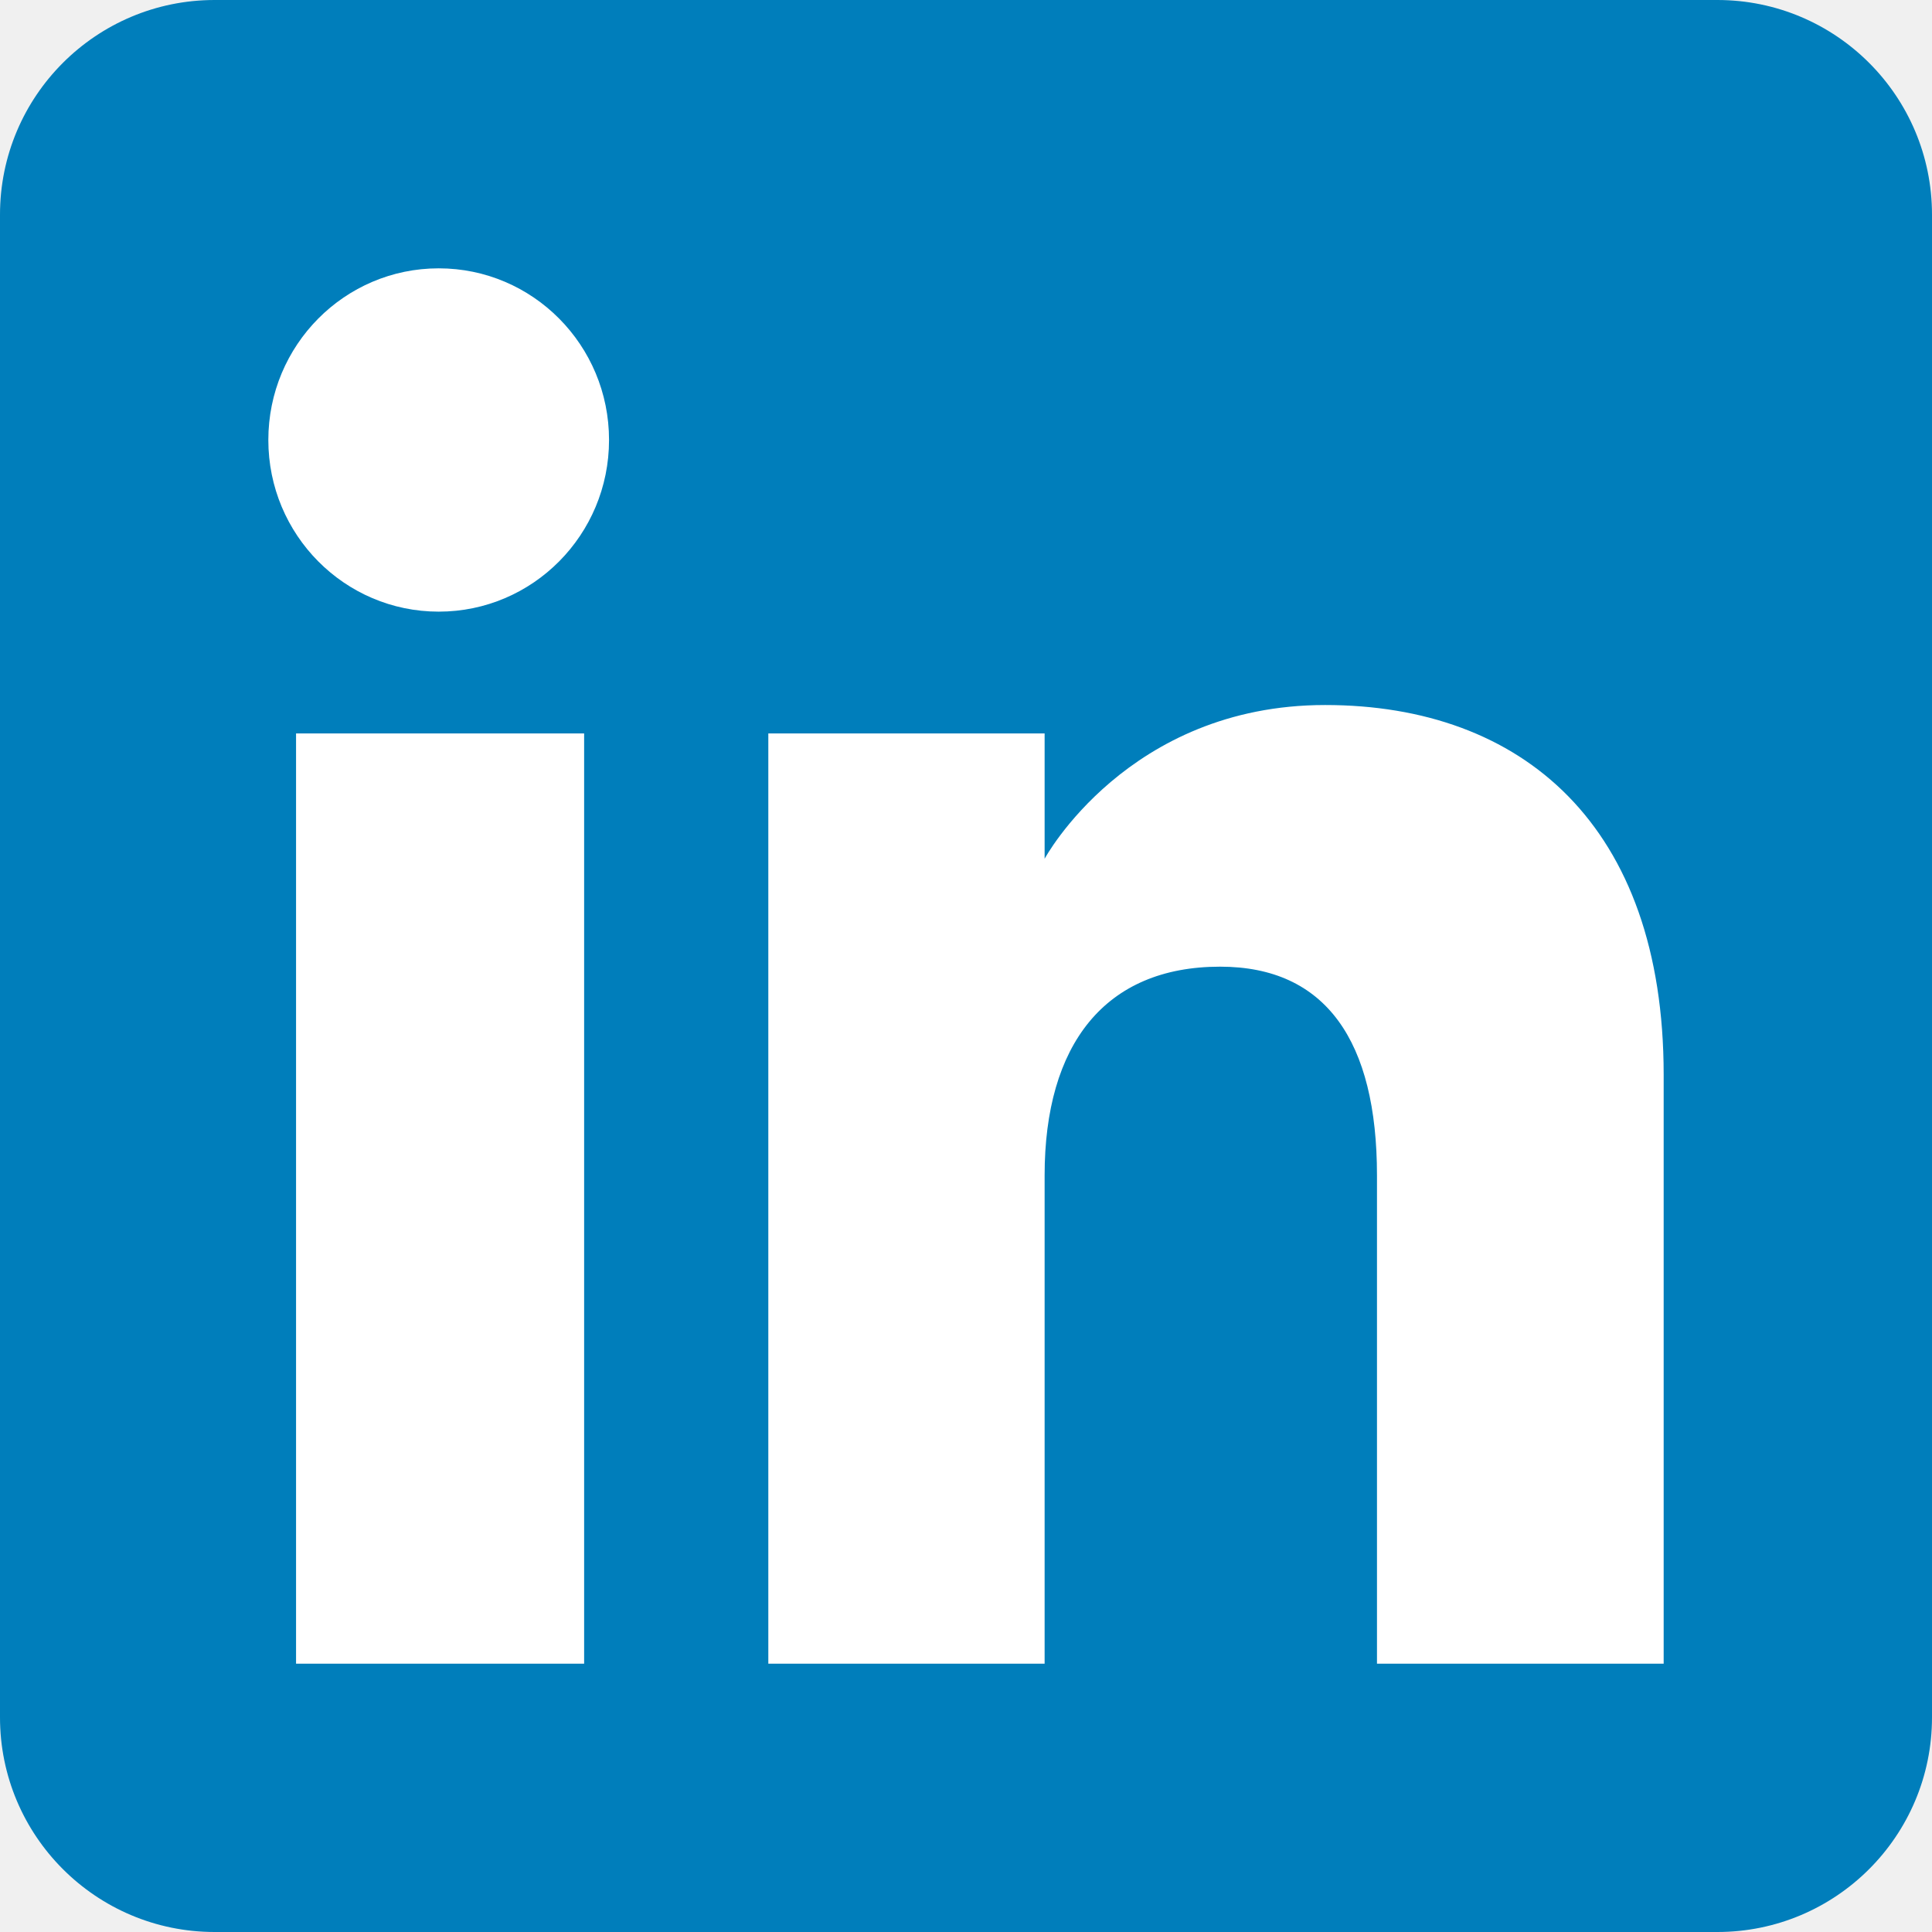
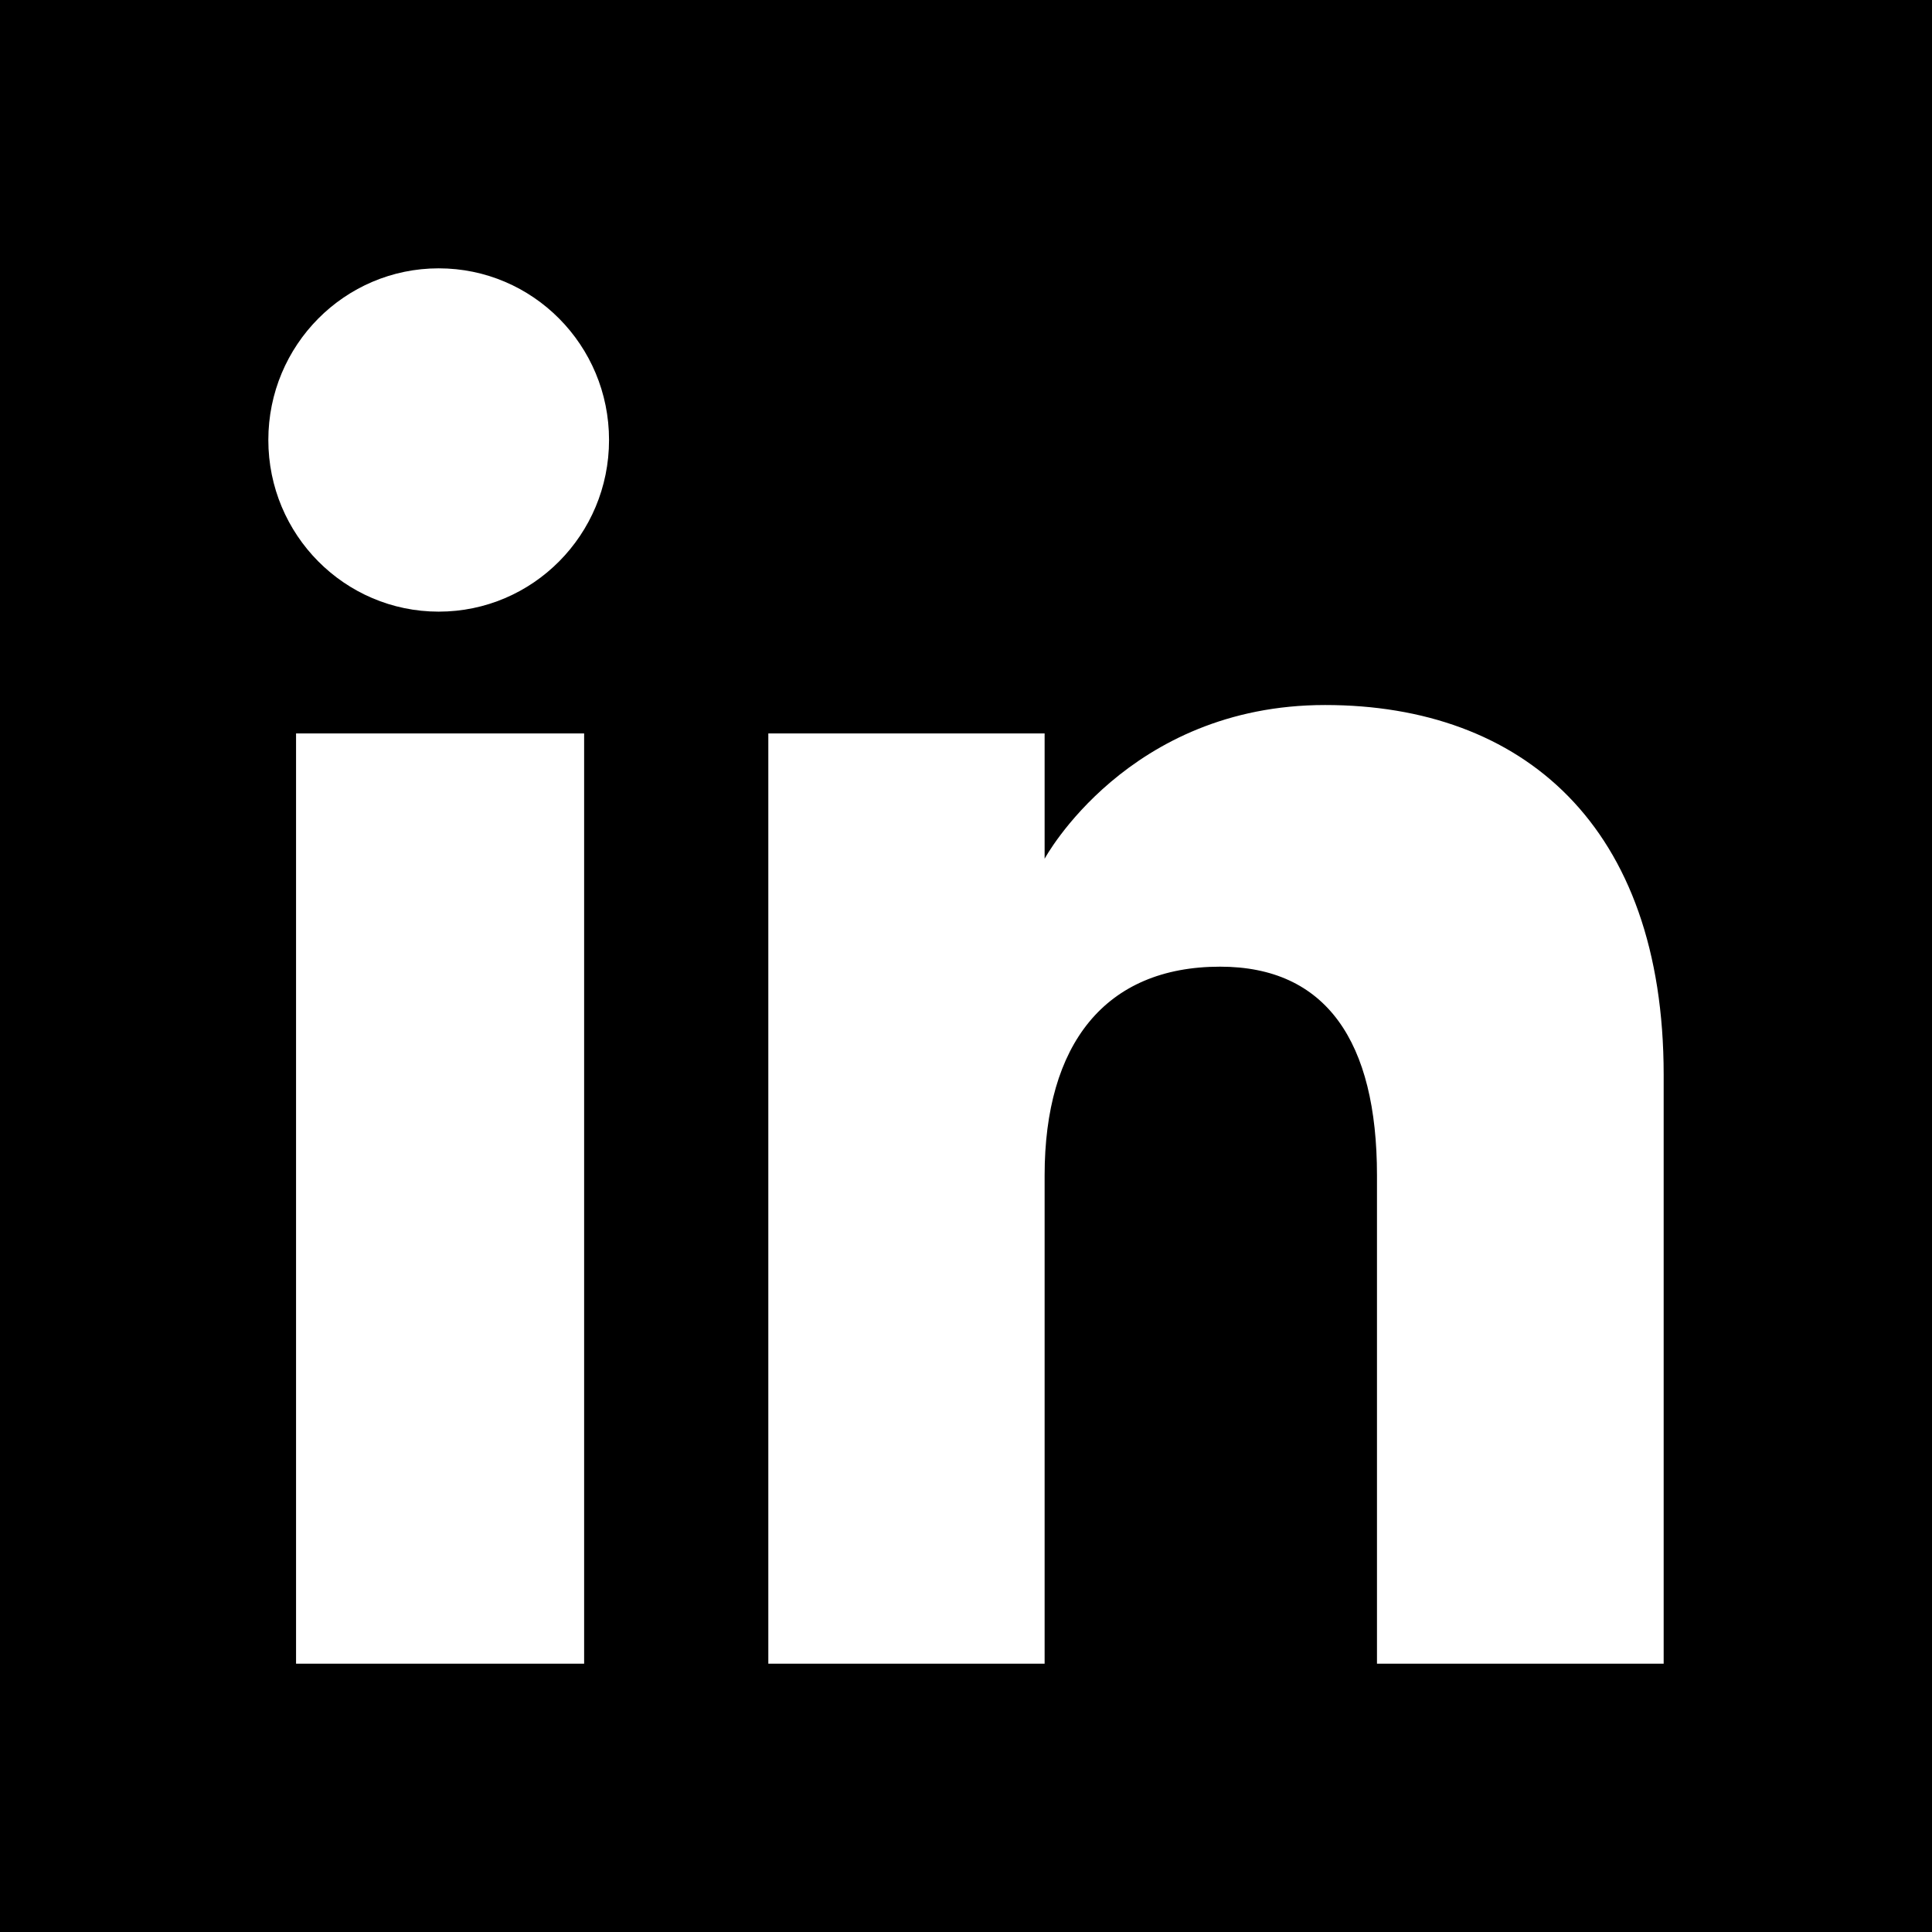
<svg xmlns="http://www.w3.org/2000/svg" viewBox="0 0 72 72" version="1.1">
  <defs />
  <g id="Page-1" stroke="none" stroke-width="1" fill="none" fill-rule="evenodd">
-     <g id="Social-Icons---Rounded" transform="translate(-376, -267)">
+     <g id="Social-Icons---Squared-Black" transform="translate(-376, -267)">
      <g id="Linkedin" transform="translate(376, 267)">
-         <path d="M8,72 L64,72 C68.418,72 72,68.418 72,64 L72,8 C72,3.582 68.418,-8.11624501e-16 64,0 L8,0 C3.582,8.11624501e-16 -5.41083001e-16,3.582 0,8 L0,64 C5.41083001e-16,68.418 3.582,72 8,72 Z" id="Rounded" fill="#007EBB" />
+         <polygon id="Square" fill="#000000" points="0 72 72 72 72 0 0 0" />
        <path d="M62,62 L51.316,62 L51.316,43.802 C51.316,38.813 49.42,36.025 45.471,36.025 C41.175,36.025 38.93,38.926 38.93,43.802 L38.93,62 L28.633,62 L28.633,27.333 L38.93,27.333 L38.93,32.003 C38.93,32.003 42.026,26.274 49.383,26.274 C56.736,26.274 62,30.764 62,40.051 L62,62 Z M16.349,22.794 C12.842,22.794 10,19.93 10,16.397 C10,12.864 12.842,10 16.349,10 C19.857,10 22.697,12.864 22.697,16.397 C22.697,19.93 19.857,22.794 16.349,22.794 Z M11.033,62 L21.769,62 L21.769,27.333 L11.033,27.333 L11.033,62 Z" fill="#FFFFFF" />
      </g>
    </g>
  </g>
</svg>
